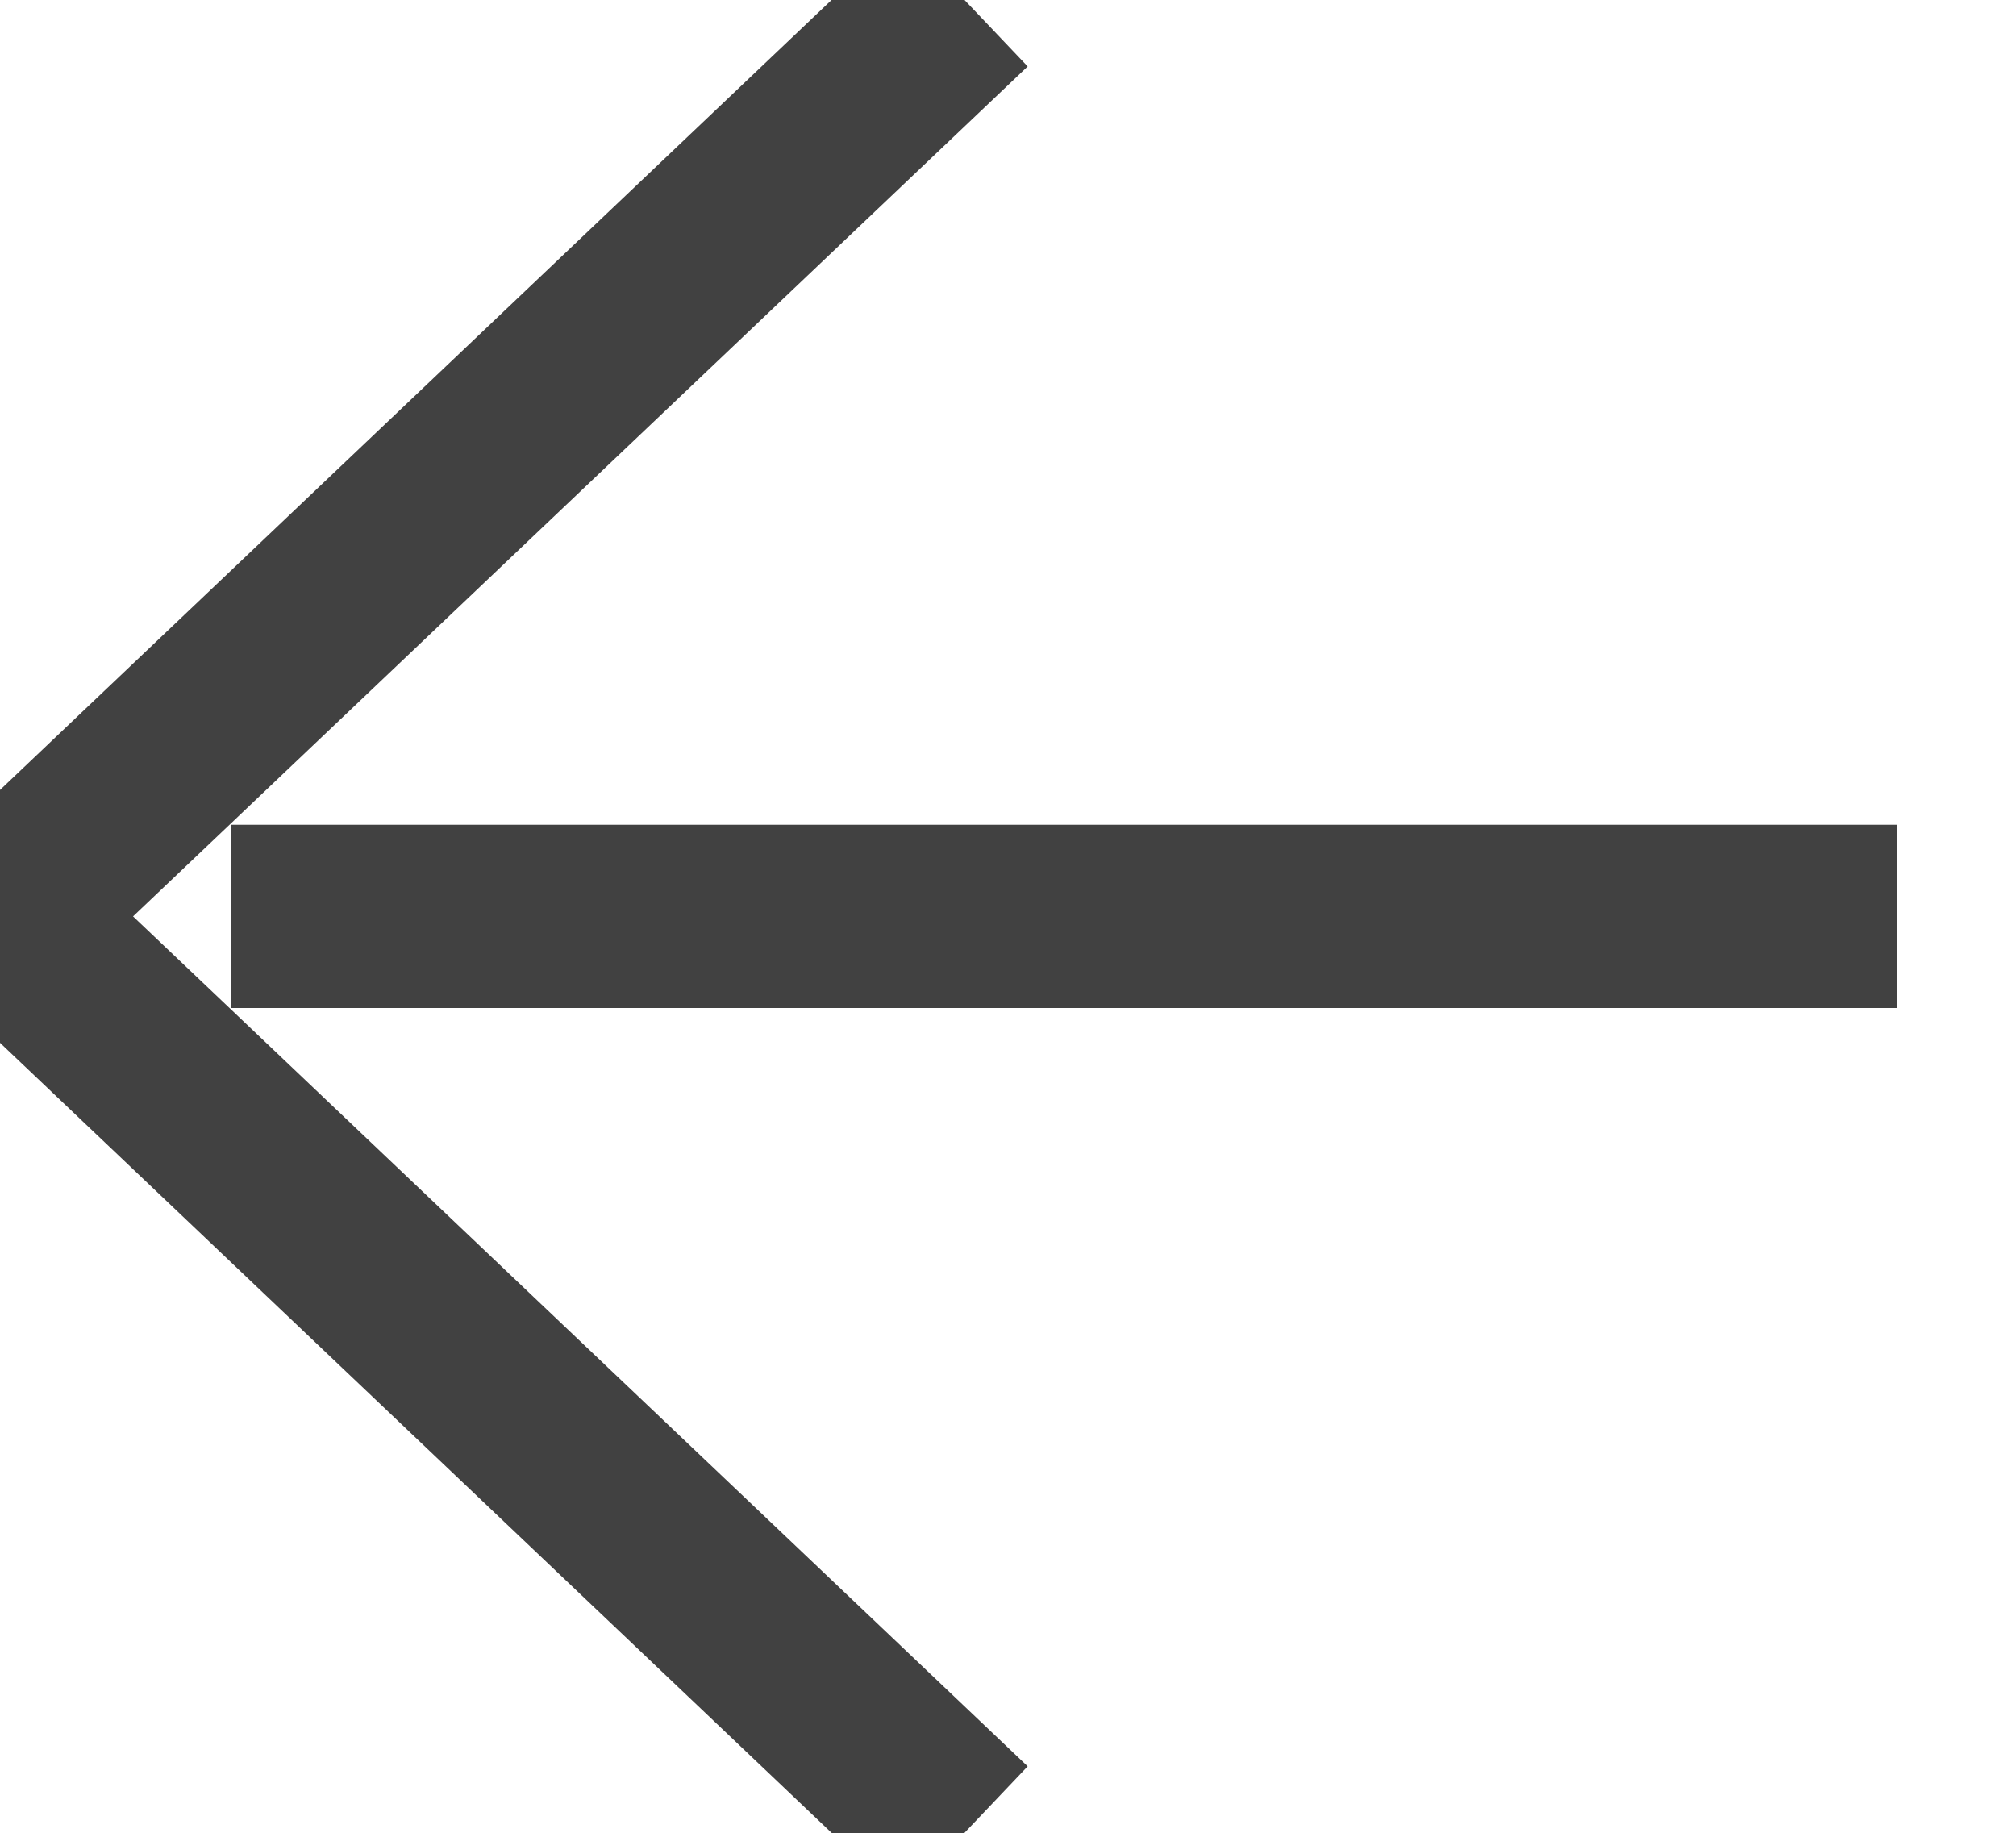
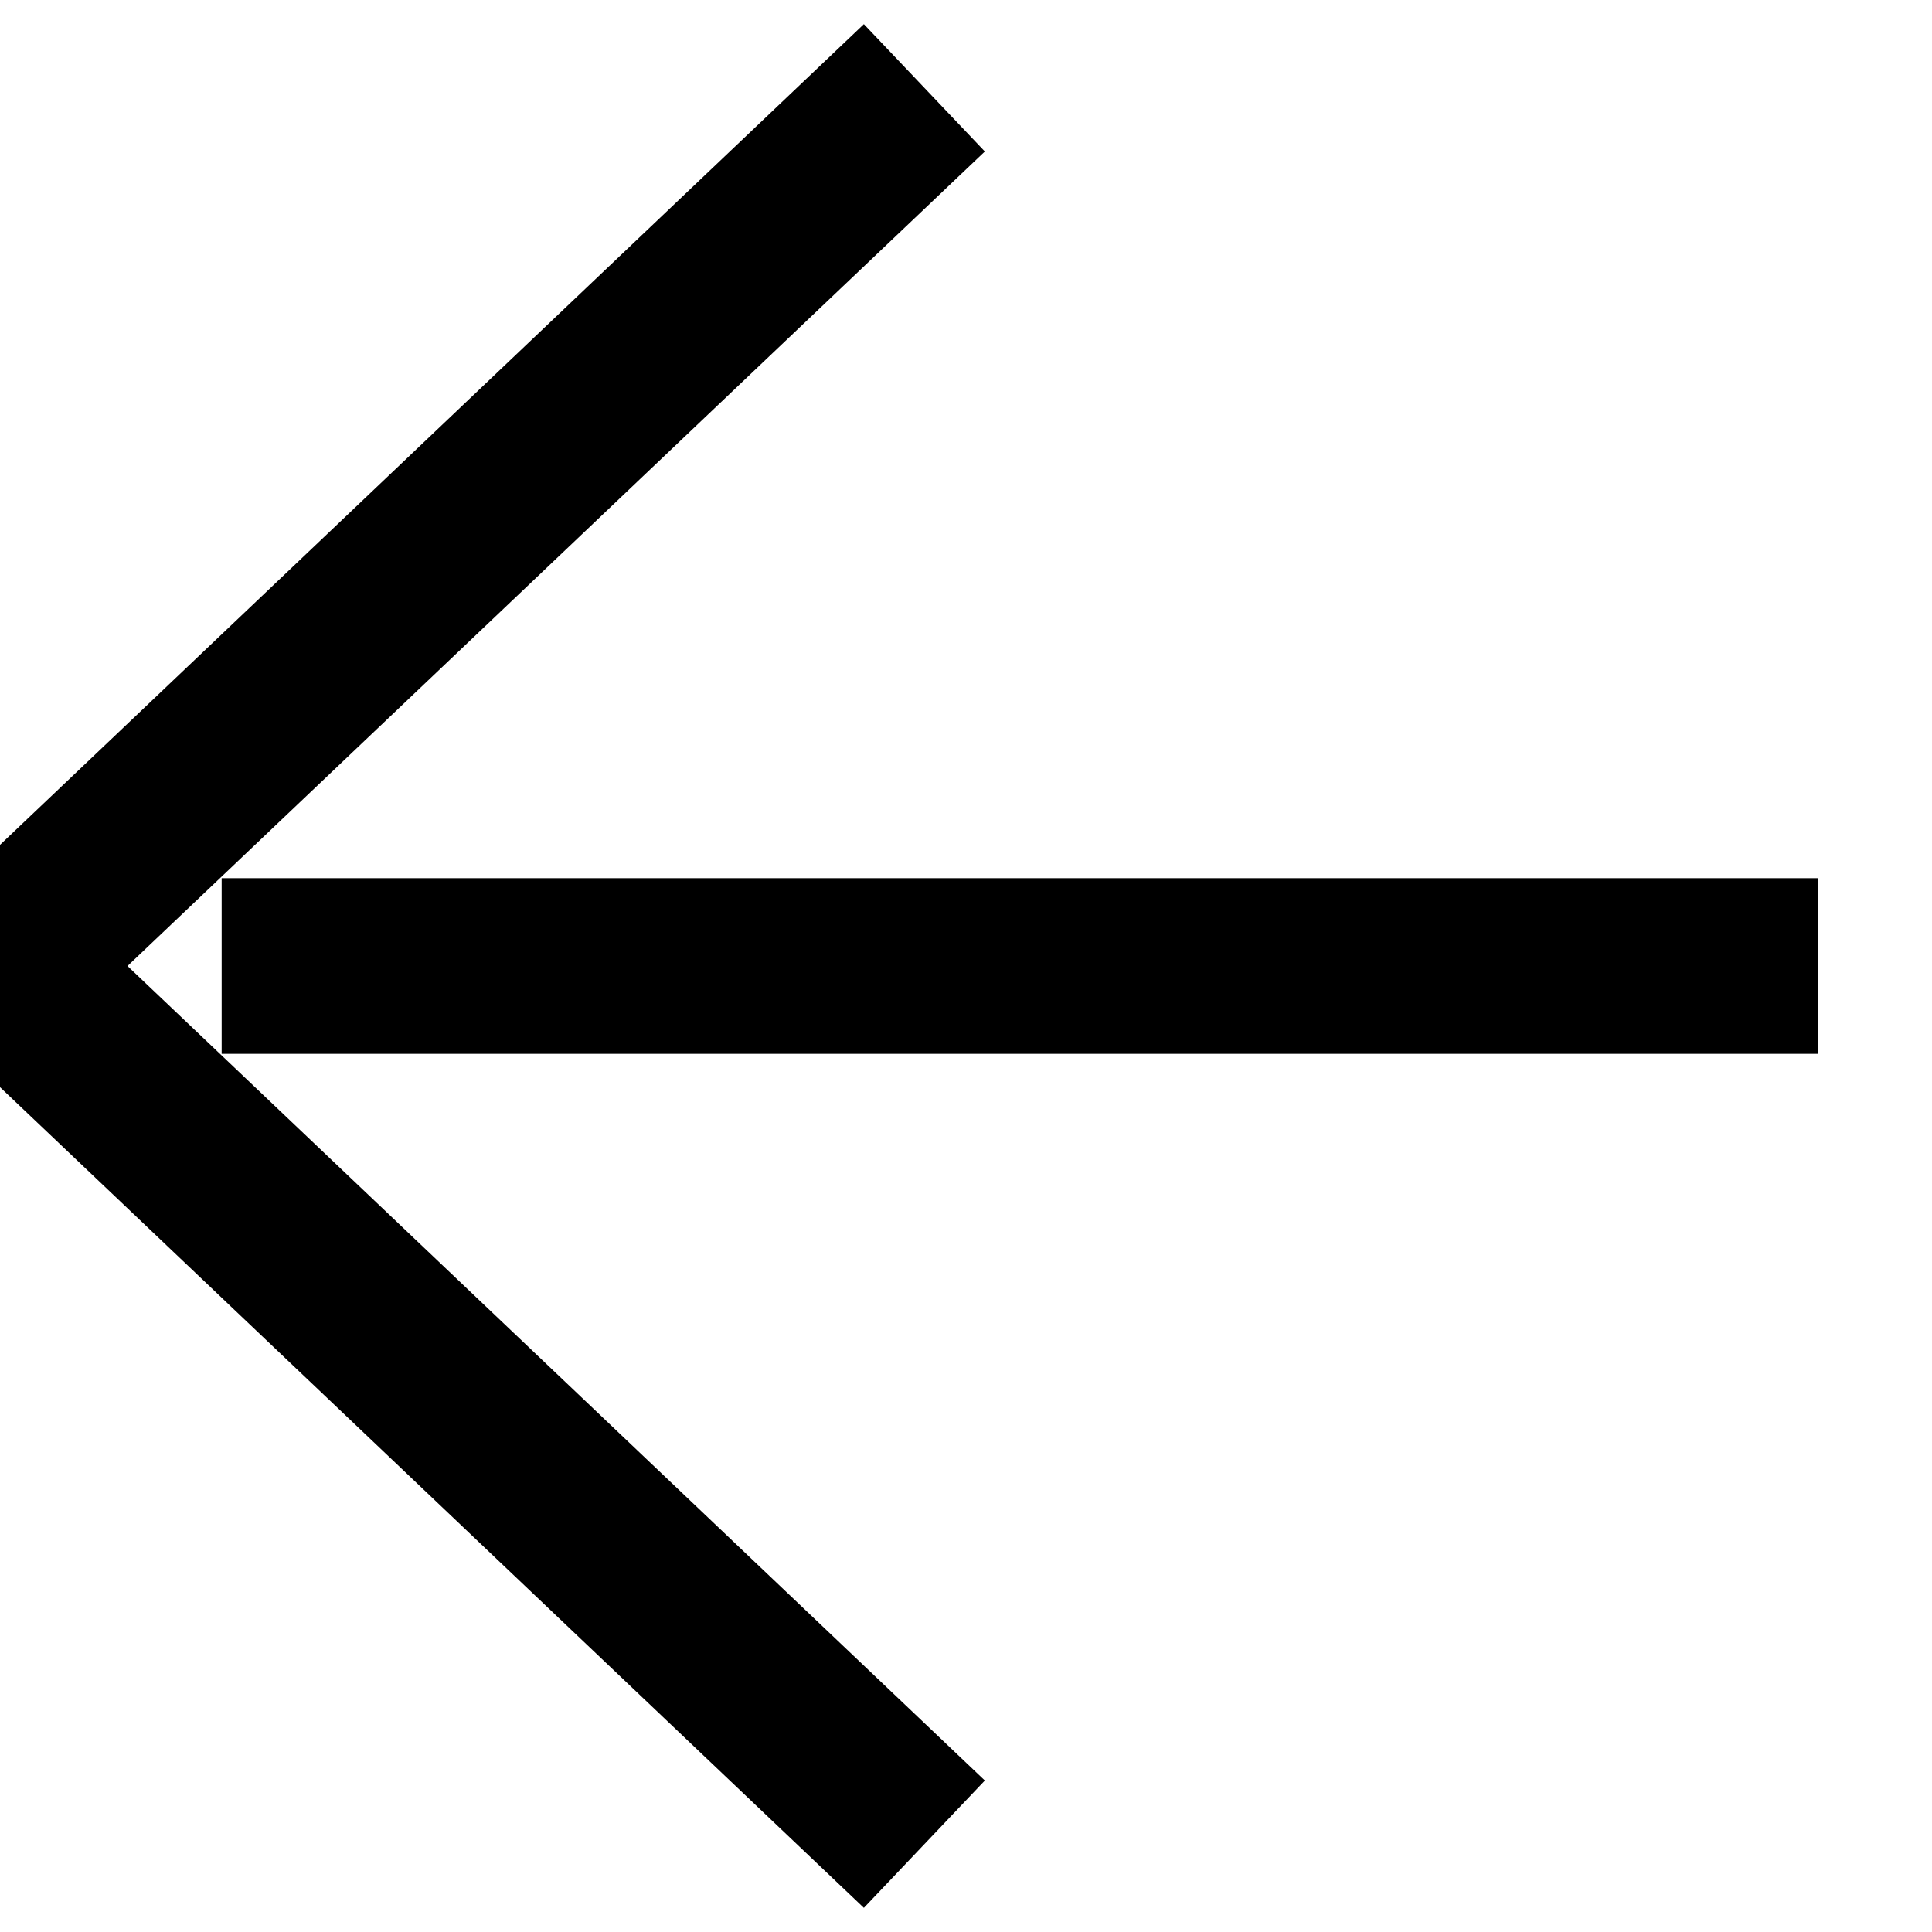
- <svg xmlns="http://www.w3.org/2000/svg" width="11px" height="10px" viewBox="0 0 11 10" version="1.1">
-   <defs />
+ <svg xmlns="http://www.w3.org/2000/svg" width="11px" height="11px" viewBox="0 0 11 11" version="1.1">
  <g id="Page-1" stroke="none" stroke-width="1" fill="none" fill-rule="evenodd">
-     <g id="Article-Copy" transform="translate(-210, -203)" stroke="#414141">
-       <g id="Rectangle-132-+-Line-Copy" transform="translate(210, 203)">
+     <g id="Accueil" transform="translate(-210, -203)" stroke="#000000">
+       <g id="Rectangle-132-+-Line-Copy-2" transform="translate(210, 203.5)">
        <path d="M5.263,-4.4408921e-15 L-2.94431146e-13,5 L5.263,10" id="Rectangle-132" />
        <path d="M1.762,5 L9.85,5" id="Line-Copy" stroke-linecap="square" />
      </g>
    </g>
  </g>
</svg>
